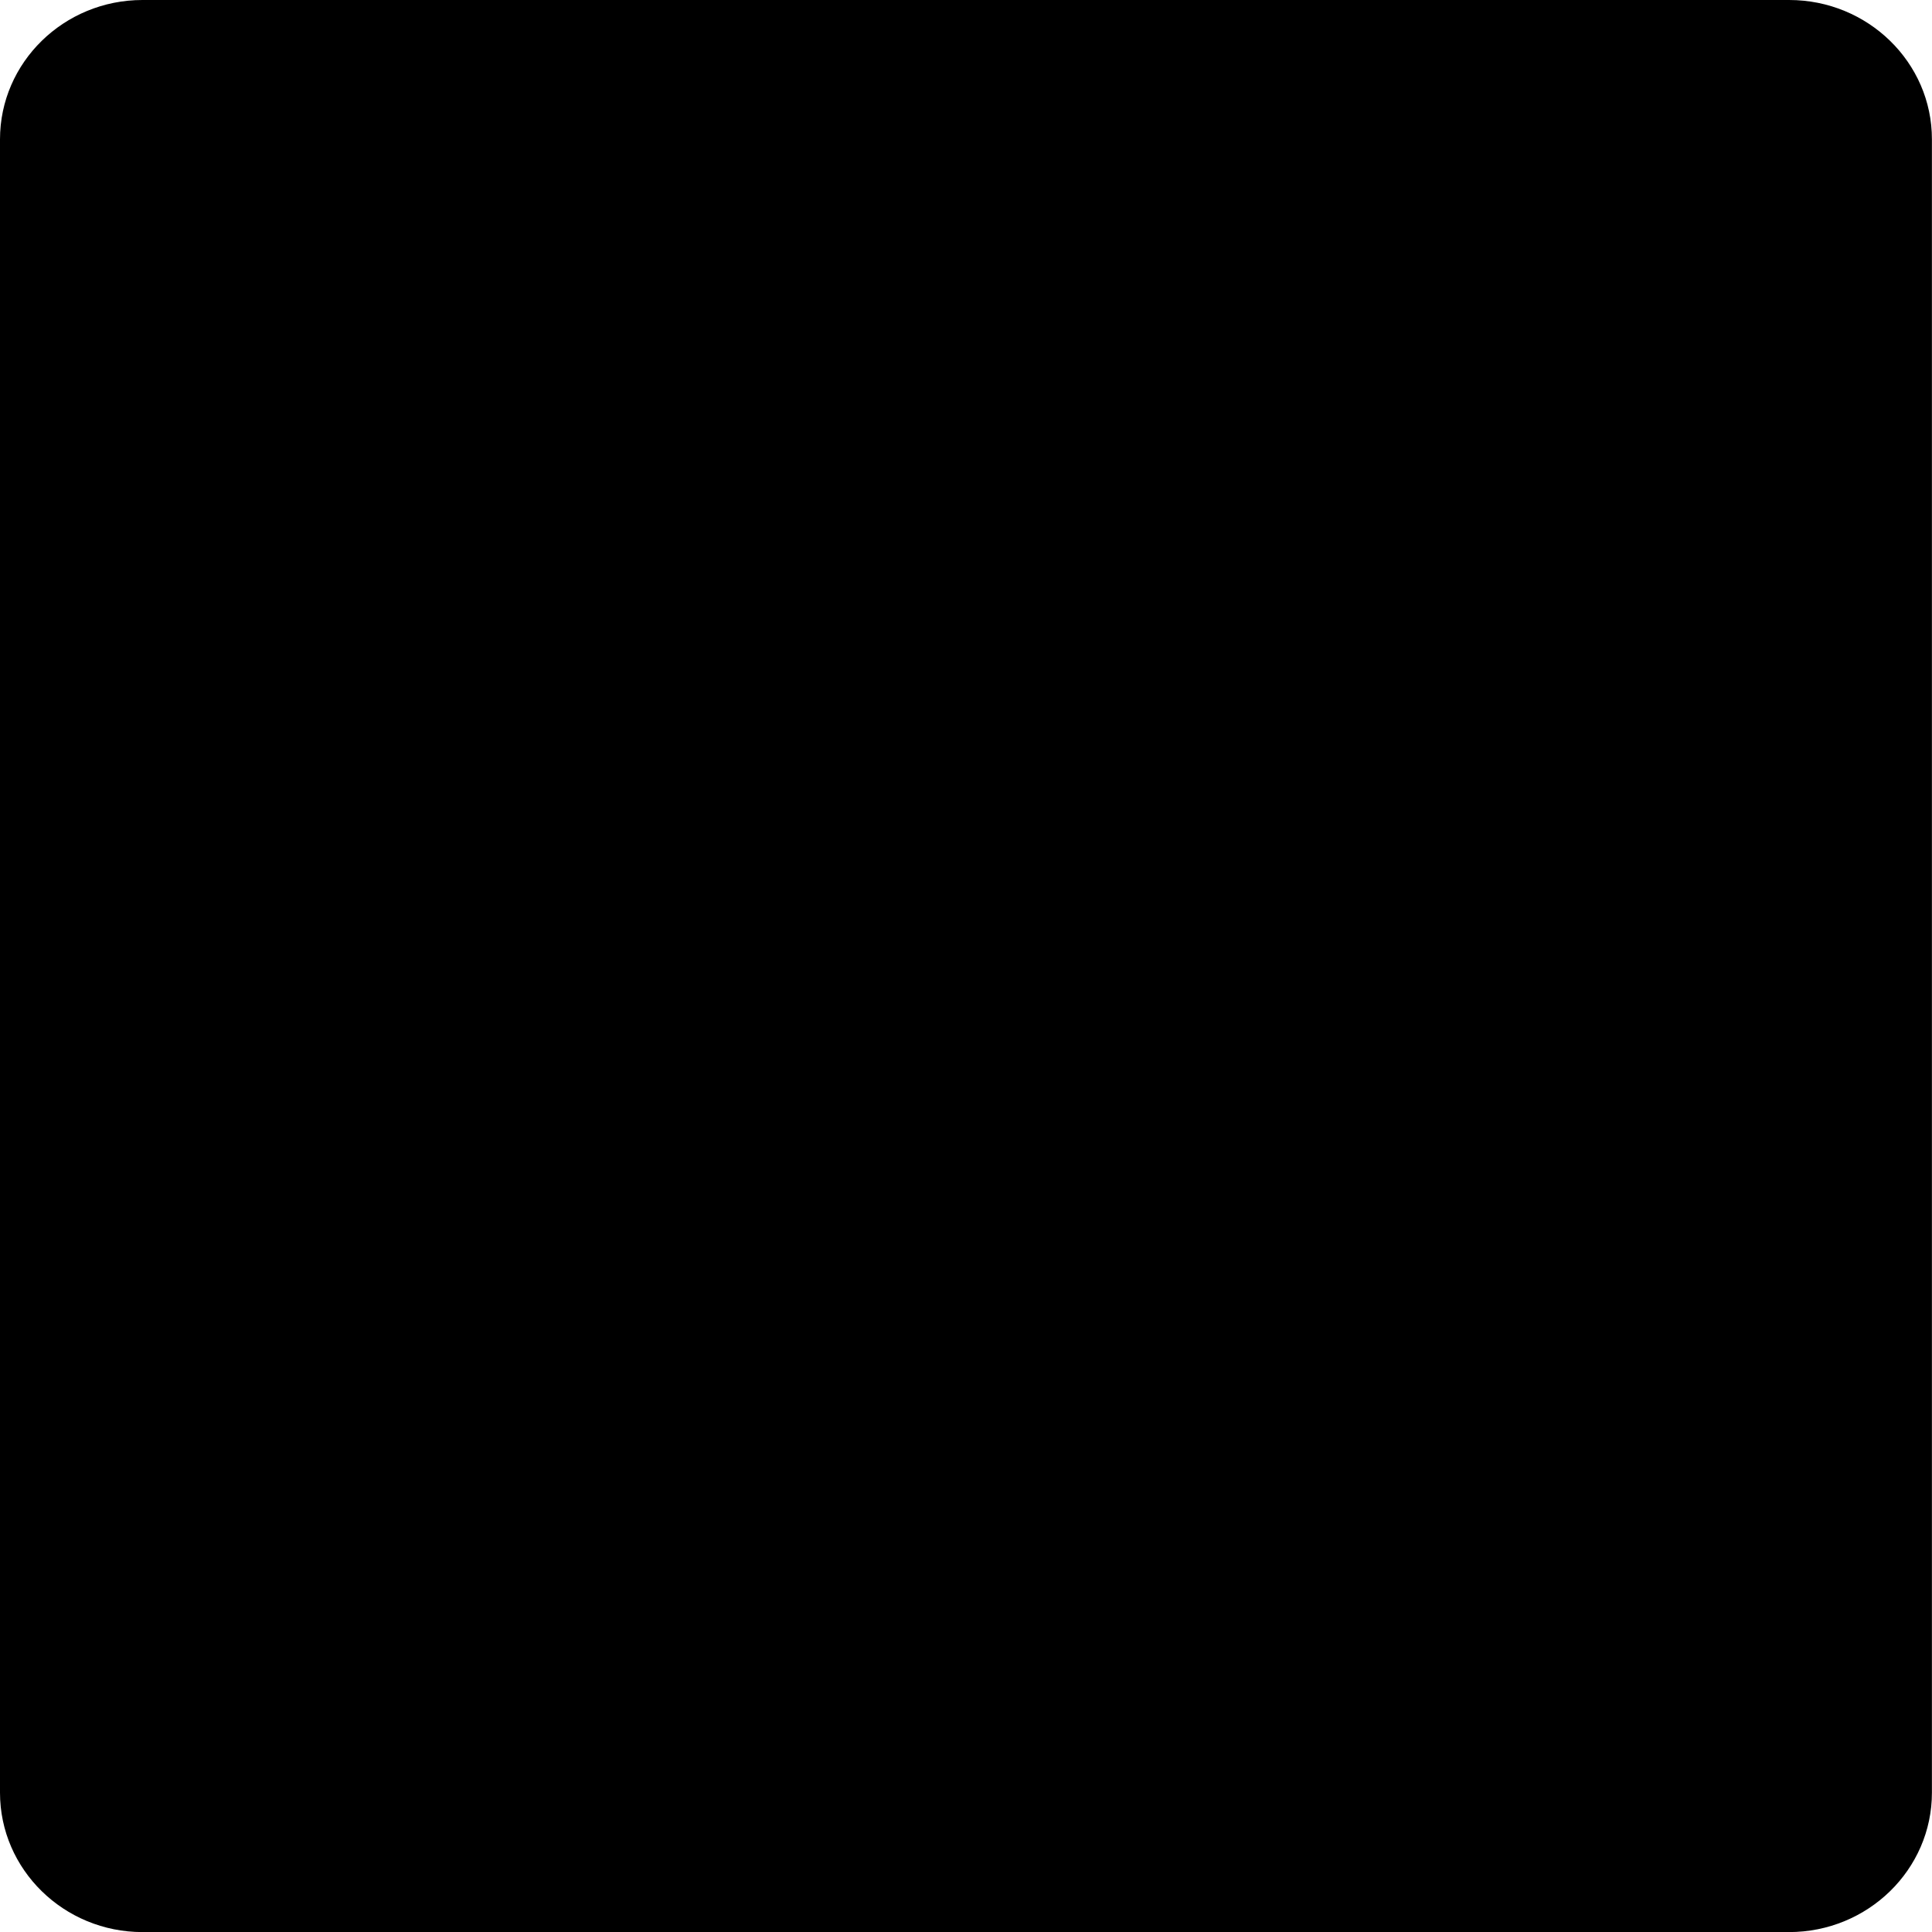
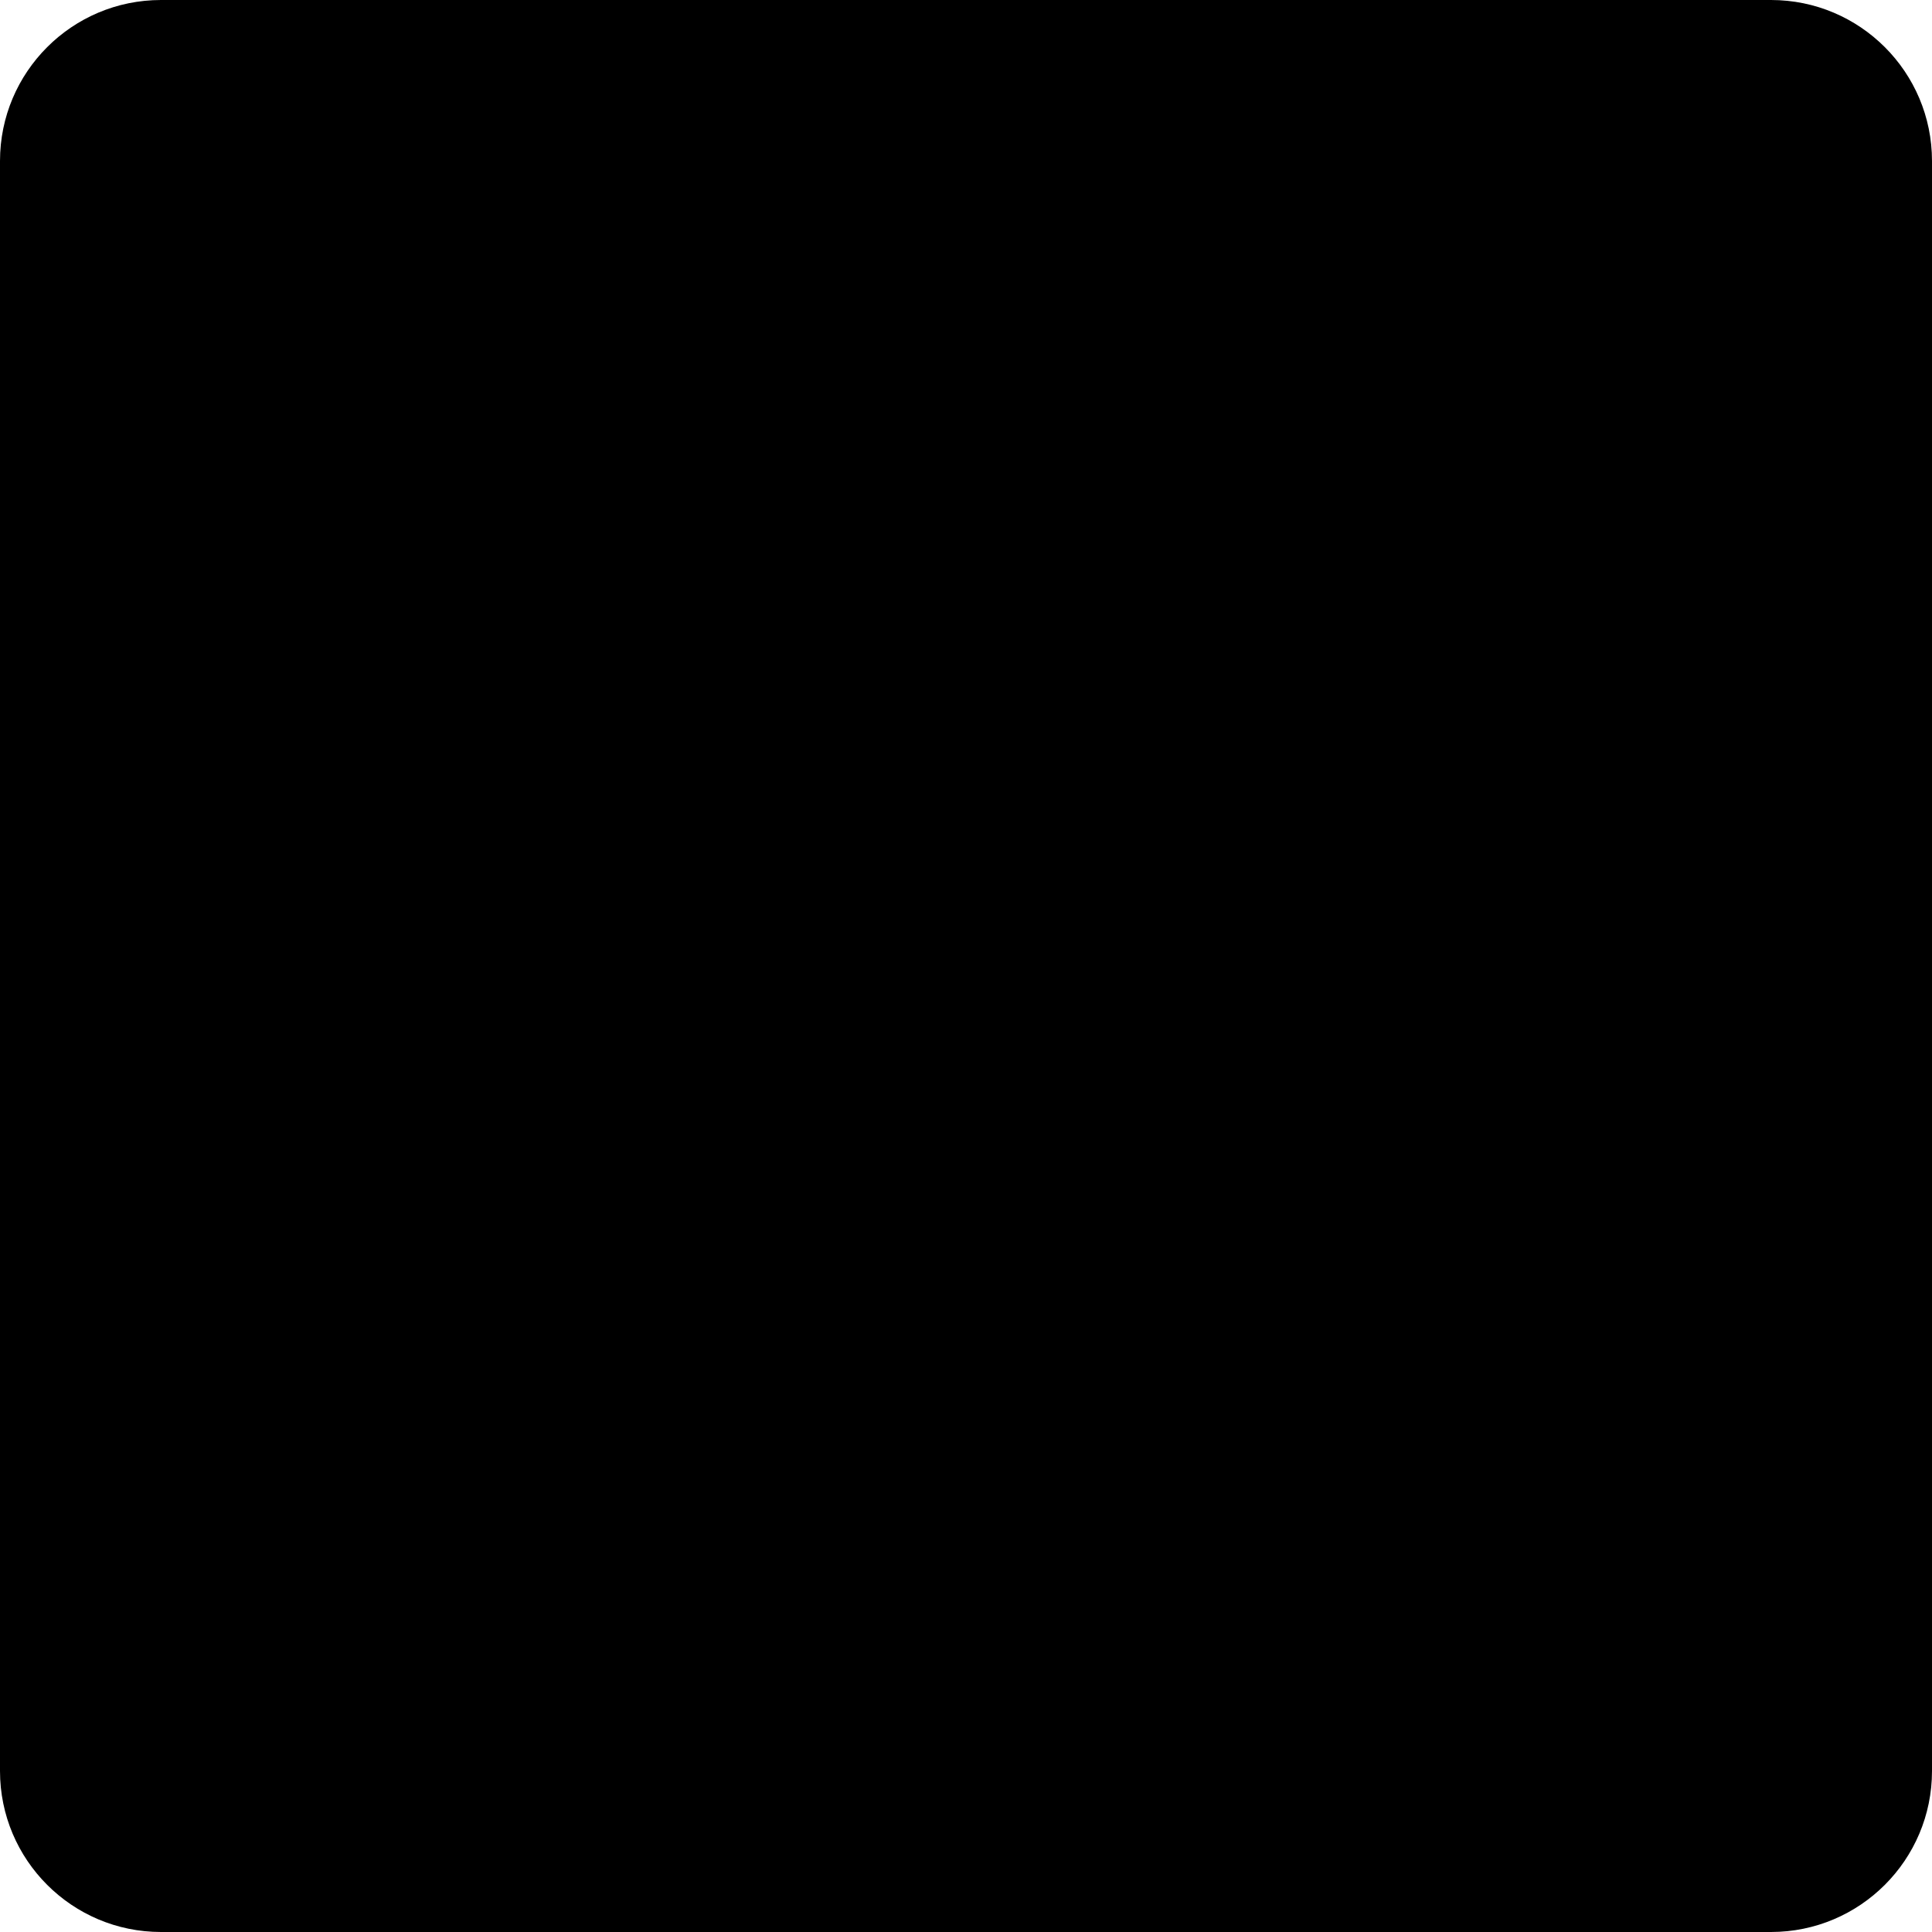
<svg width="24px" height="24px" viewBox="0 0 24 24" class="svg-linkedin is-square">
-   <path class="is-color1" d="M22.225,0H1.77C0.794,0,0,0.775,0,1.731v20.538c0,0.956,0.794,1.732,1.77,1.732h20.454c0.979,0,1.775-0.776,1.775-1.732V1.731C24,0.775,23.203,0,22.225,0z" />
+   <rect width="24" height="24" class="is-color1" ry="x" rx="2" />
  <g class="is-white">
    <rect x="3.556" y="8.998" width="3.563" height="11.453" />
    <path d="M5.339,3.304c1.139,0,2.063,0.925,2.063,2.064c0,1.14-0.924,2.064-2.063,2.064c-1.143,0-2.065-0.925-2.065-2.064C3.274,4.229,4.195,3.304,5.339,3.304" />
    <path d="M9.352,8.998h3.412v1.566h0.049c0.475-0.9,1.636-1.85,3.368-1.85c3.604,0,4.27,2.372,4.27,5.456v6.281h-3.559v-5.57c0-1.328-0.023-3.037-1.85-3.037c-1.852,0-2.135,1.448-2.135,2.942v5.665H9.352V8.998z" />
  </g>
</svg>
